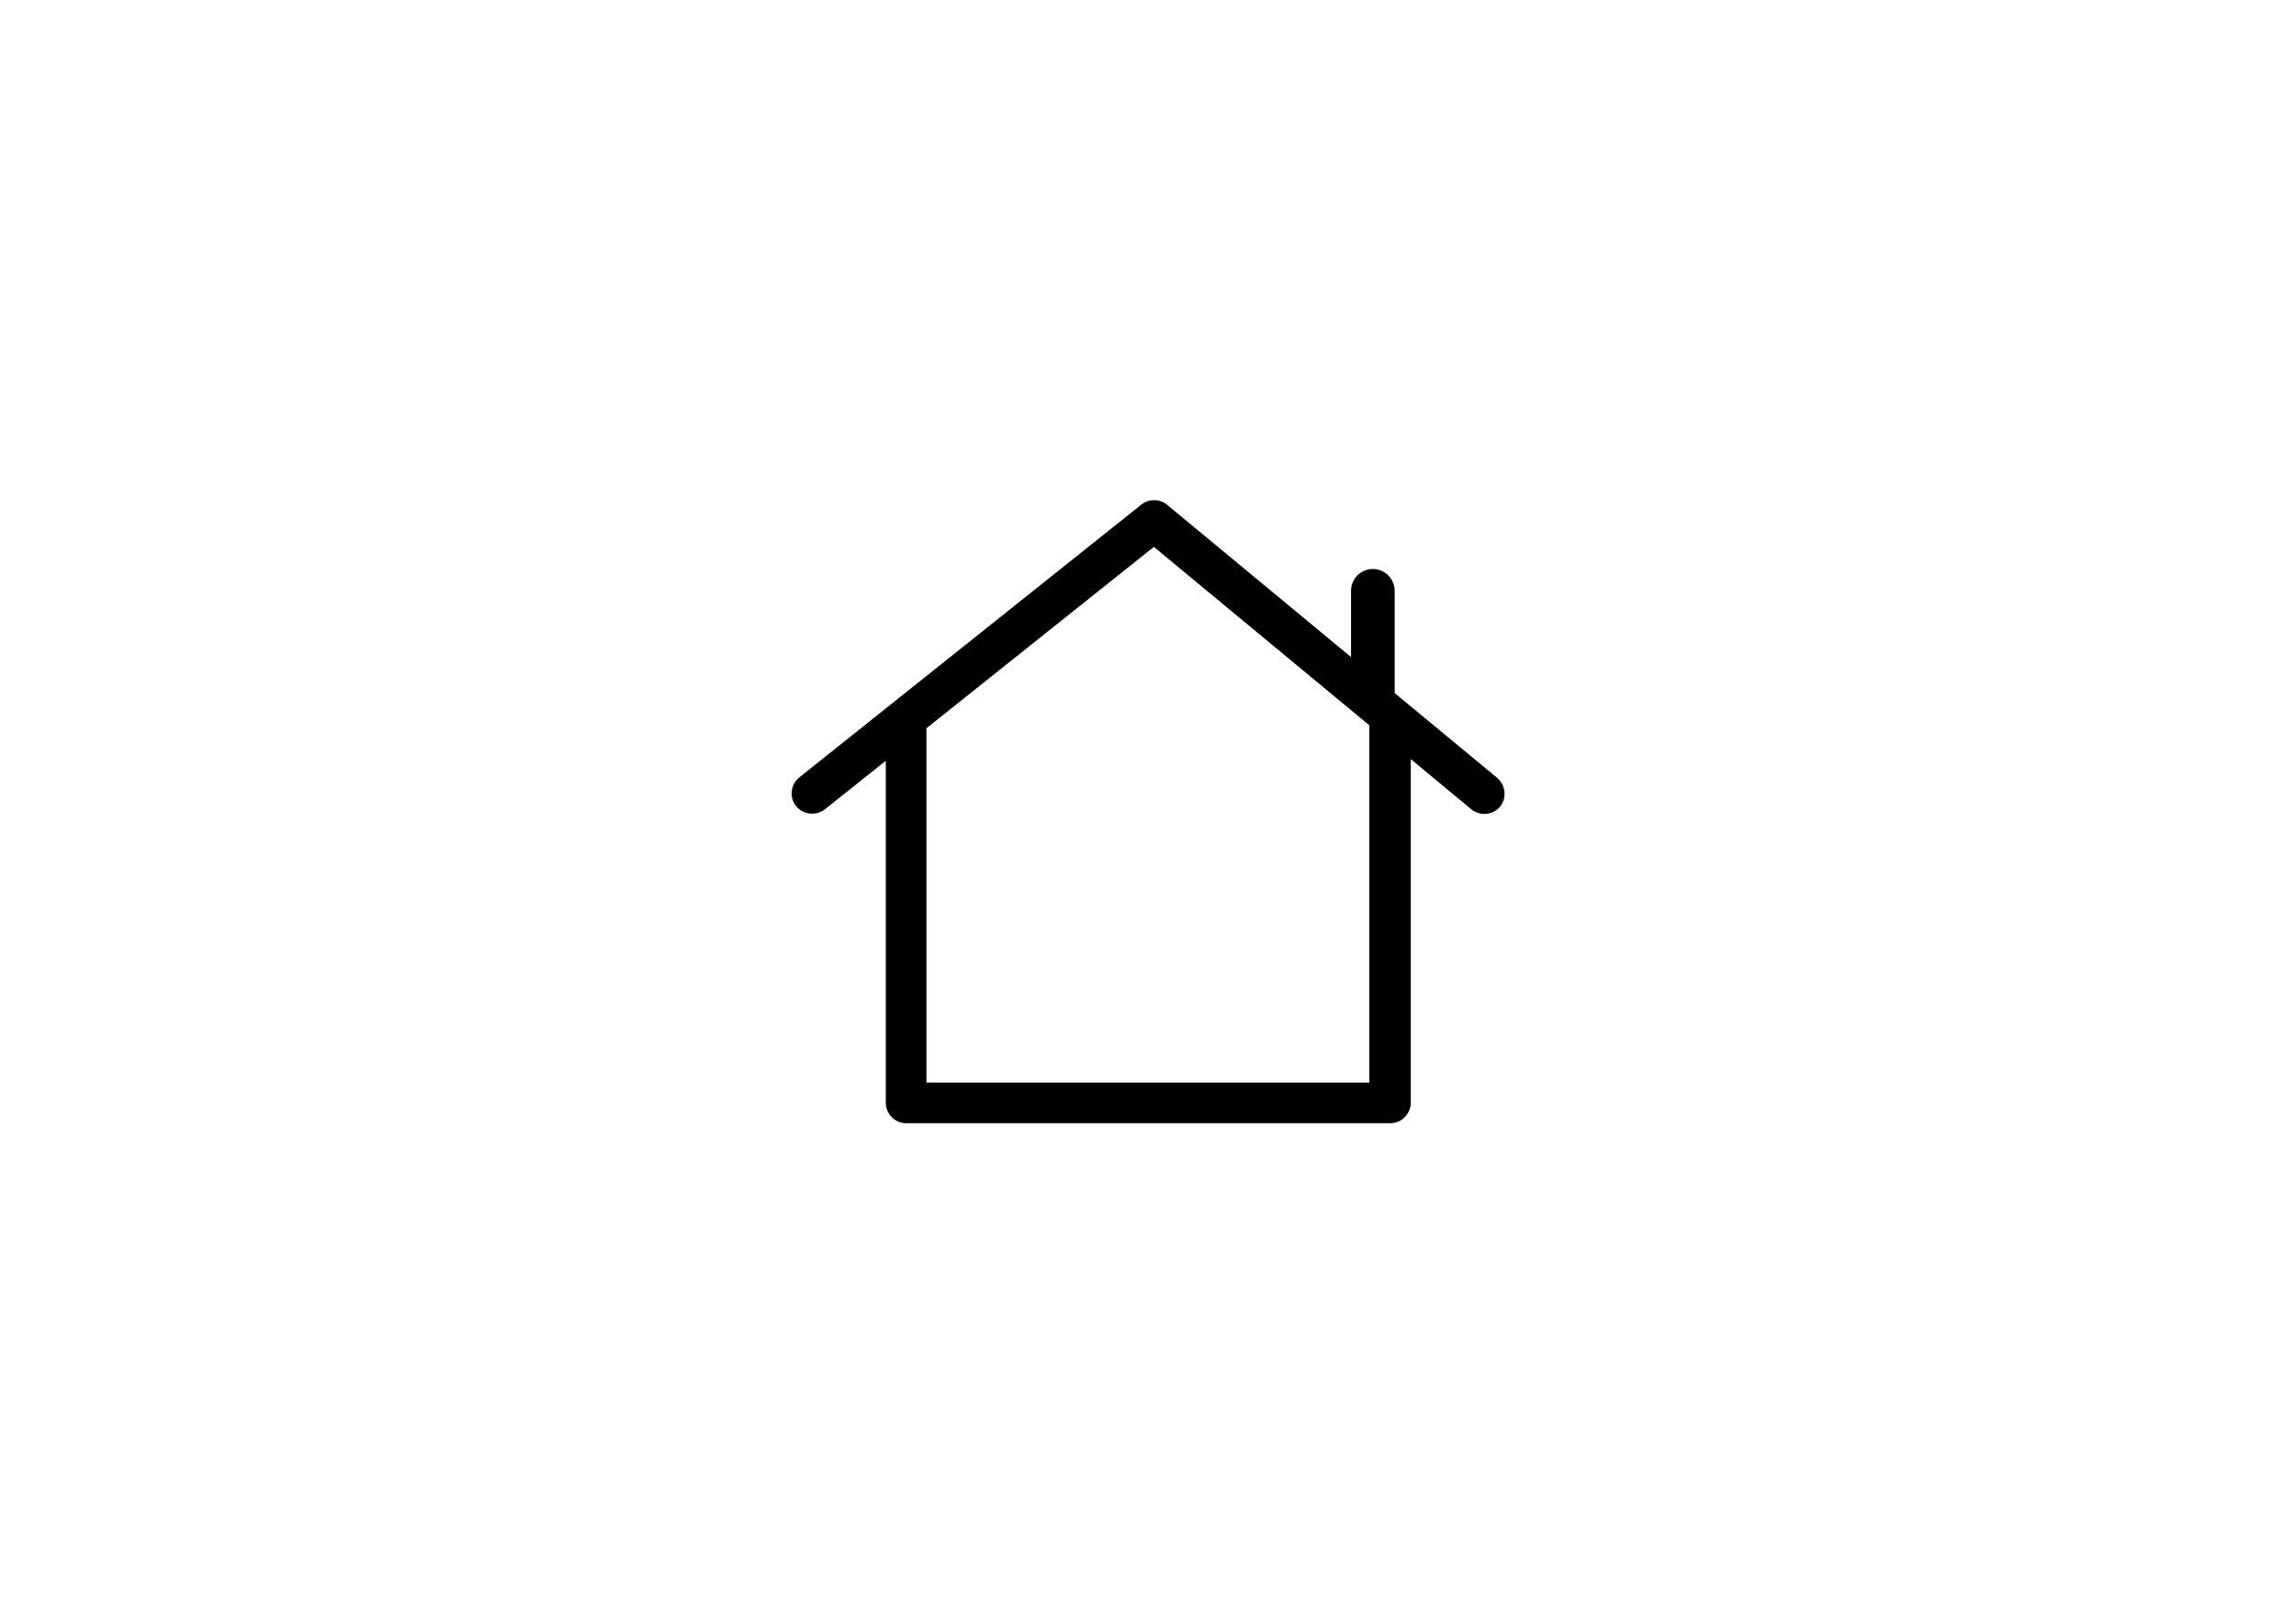
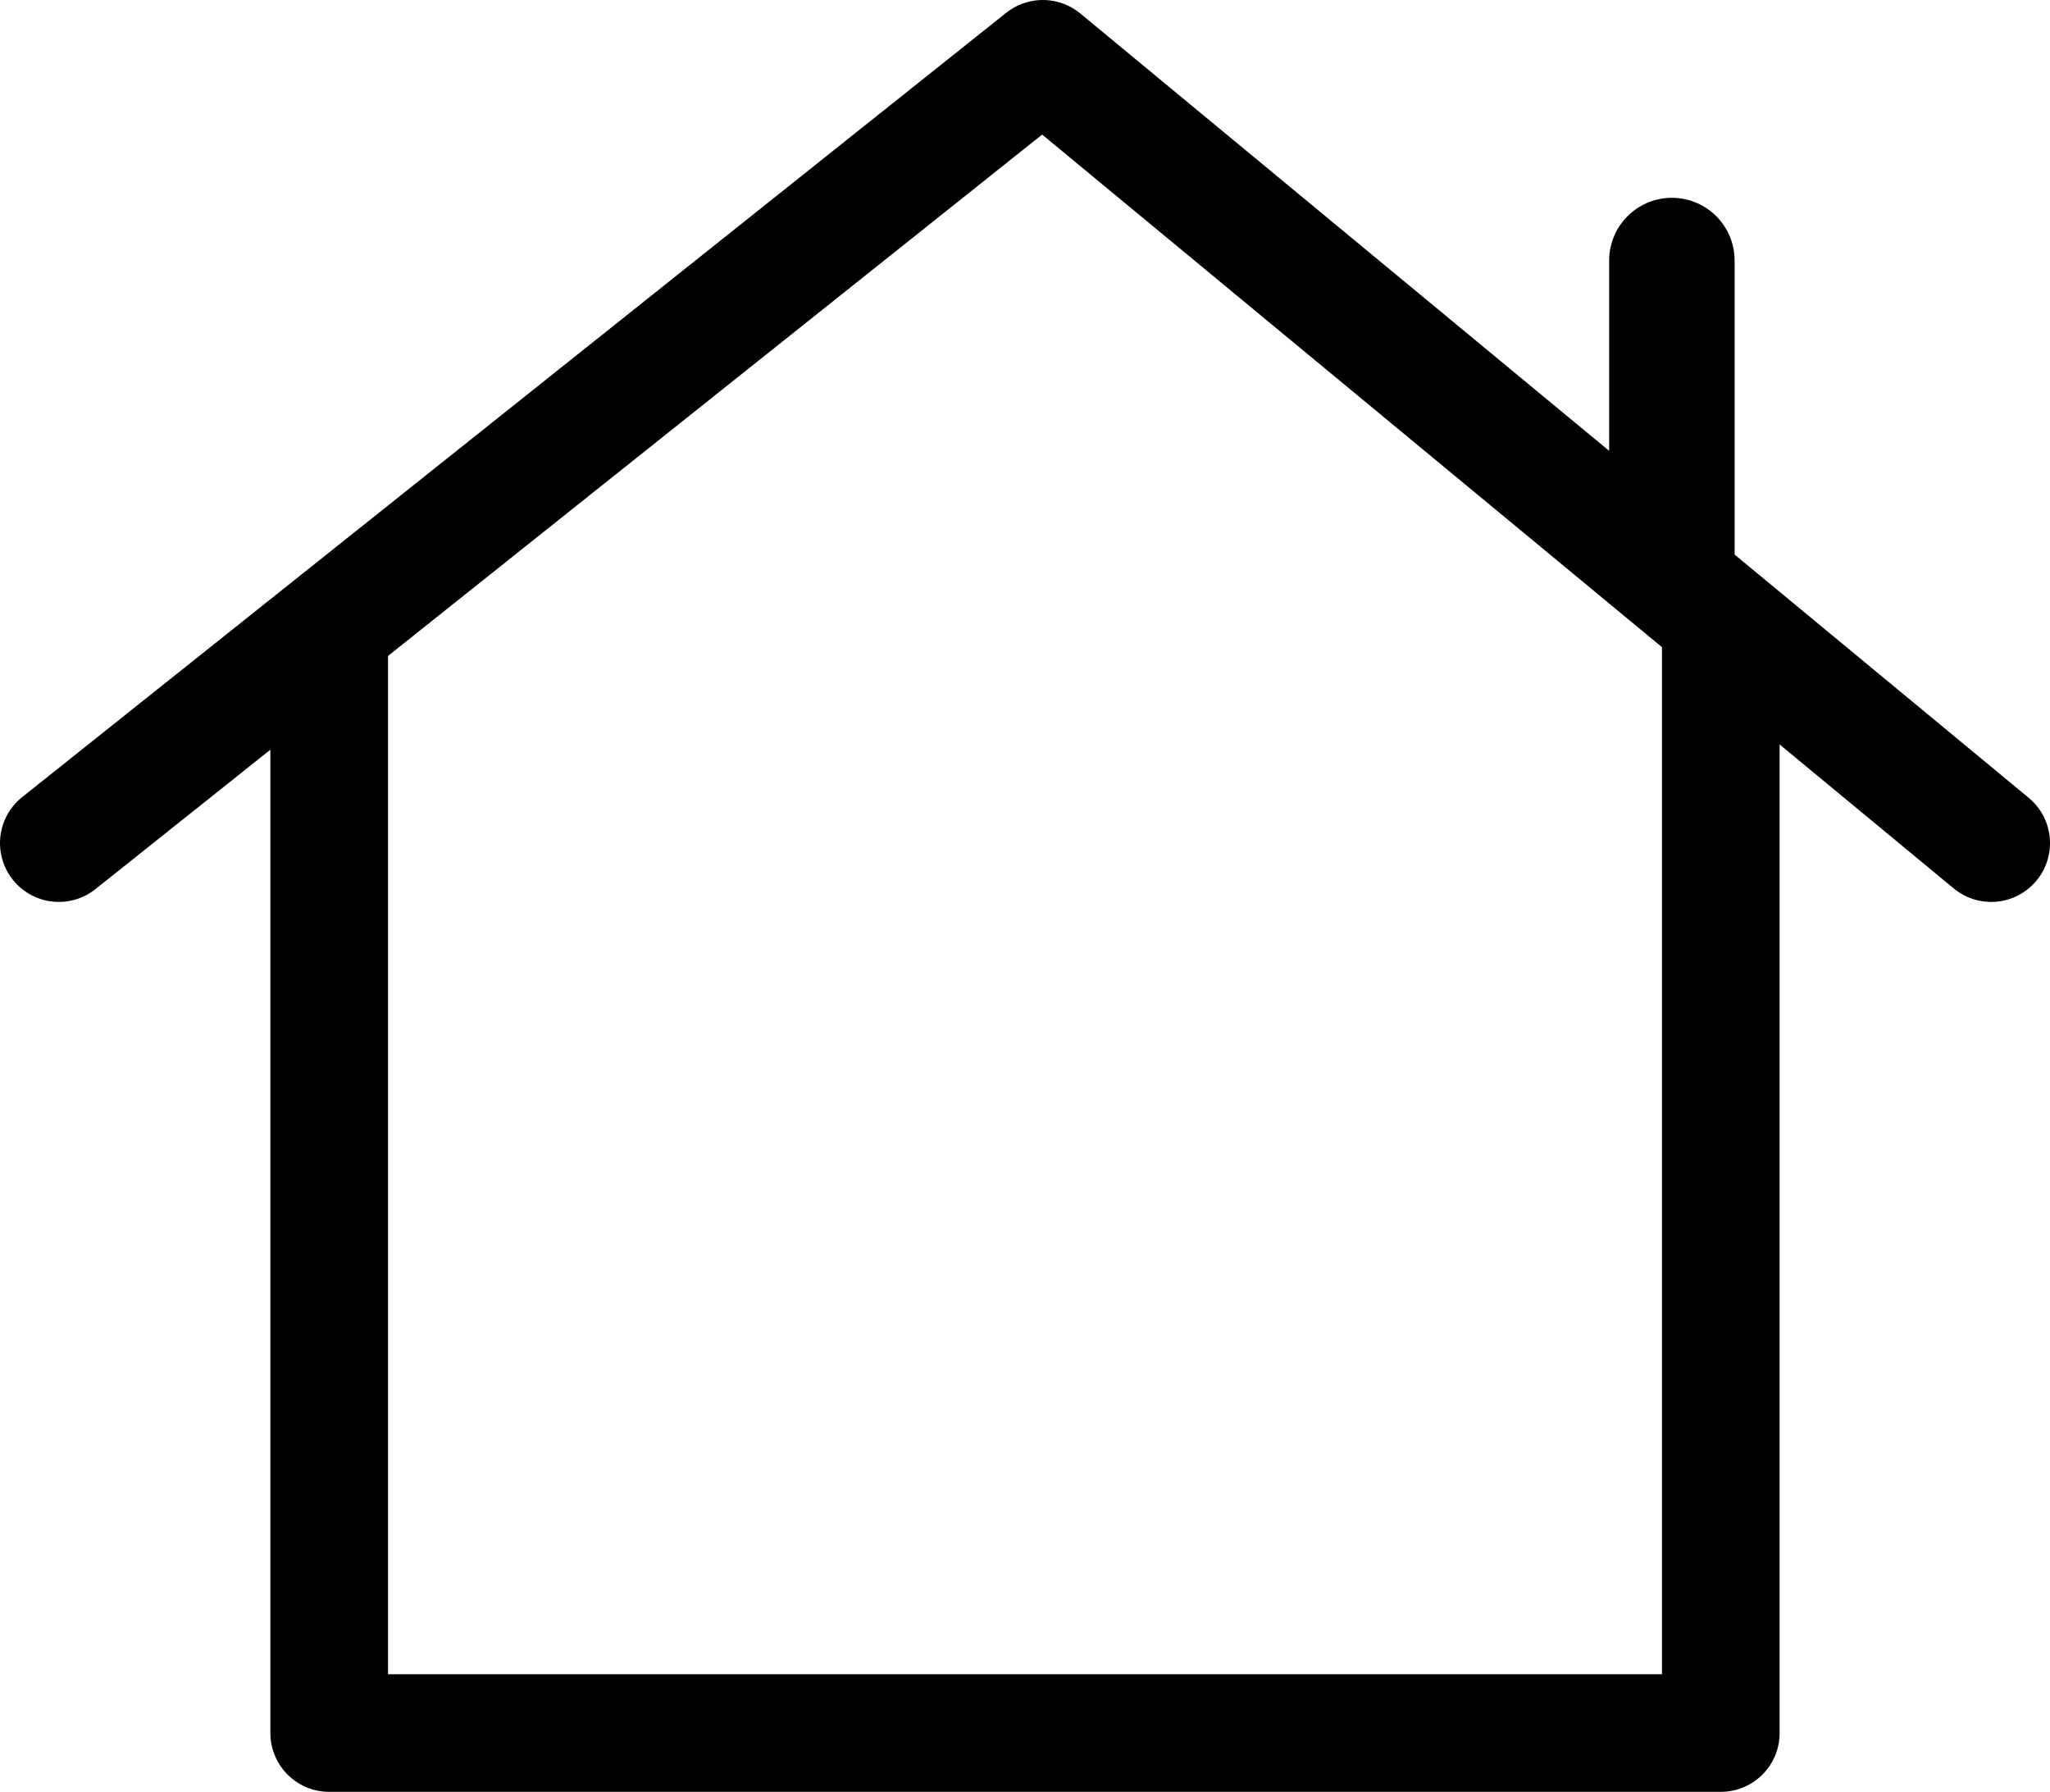
- <svg xmlns="http://www.w3.org/2000/svg" version="1.1" id="Capa_2" x="0px" y="0px" viewBox="0 0 841.9 595.3" style="enable-background:new 0 0 841.9 595.3;" xml:space="preserve">
-   <path d="M548.9,285.1l-37.5-31v-37.5c0-4.4-3.6-8-8-8s-8,3.6-8,8v24.3L428,185.1c-2.7-2.3-6.7-2.3-9.5-0.1L293.1,285  c-3.2,2.6-3.8,7.3-1.2,10.5c1.5,1.9,3.7,2.8,5.9,2.8c1.6,0,3.3-0.5,4.7-1.6l22.3-17.8v125.4c0,4.1,3.4,7.5,7.5,7.5h177.5  c4.1,0,7.5-3.4,7.5-7.5v-126l22.2,18.4c3.2,2.6,7.9,2.2,10.6-1C552.6,292.5,552.1,287.8,548.9,285.1z M502.2,396.9H339.7V267  l83.4-66.5l79,65.4V396.9z" />
+ <svg xmlns="http://www.w3.org/2000/svg" viewBox="0 0 261.43 228.47">
+   <defs>
+     <style>.cls-1,.cls-2{fill:none;stroke:#000;stroke-linecap:round;stroke-linejoin:round;}.cls-1{stroke-width:15px;}.cls-2{stroke-width:16px;}</style>
+   </defs>
+   <g id="Capa_2" data-name="Capa 2">
+     <g id="Capa_2-2" data-name="Capa 2">
+       <polyline class="cls-1" points="41.98 80.4 41.98 220.97 219.45 220.97 219.45 80.4" />
+       <polyline class="cls-1" points="253.93 107.5 132.99 7.5 7.5 107.5" />
+       <line class="cls-2" x1="213.21" y1="70.81" x2="213.21" y2="33.22" />
+     </g>
+   </g>
</svg>
